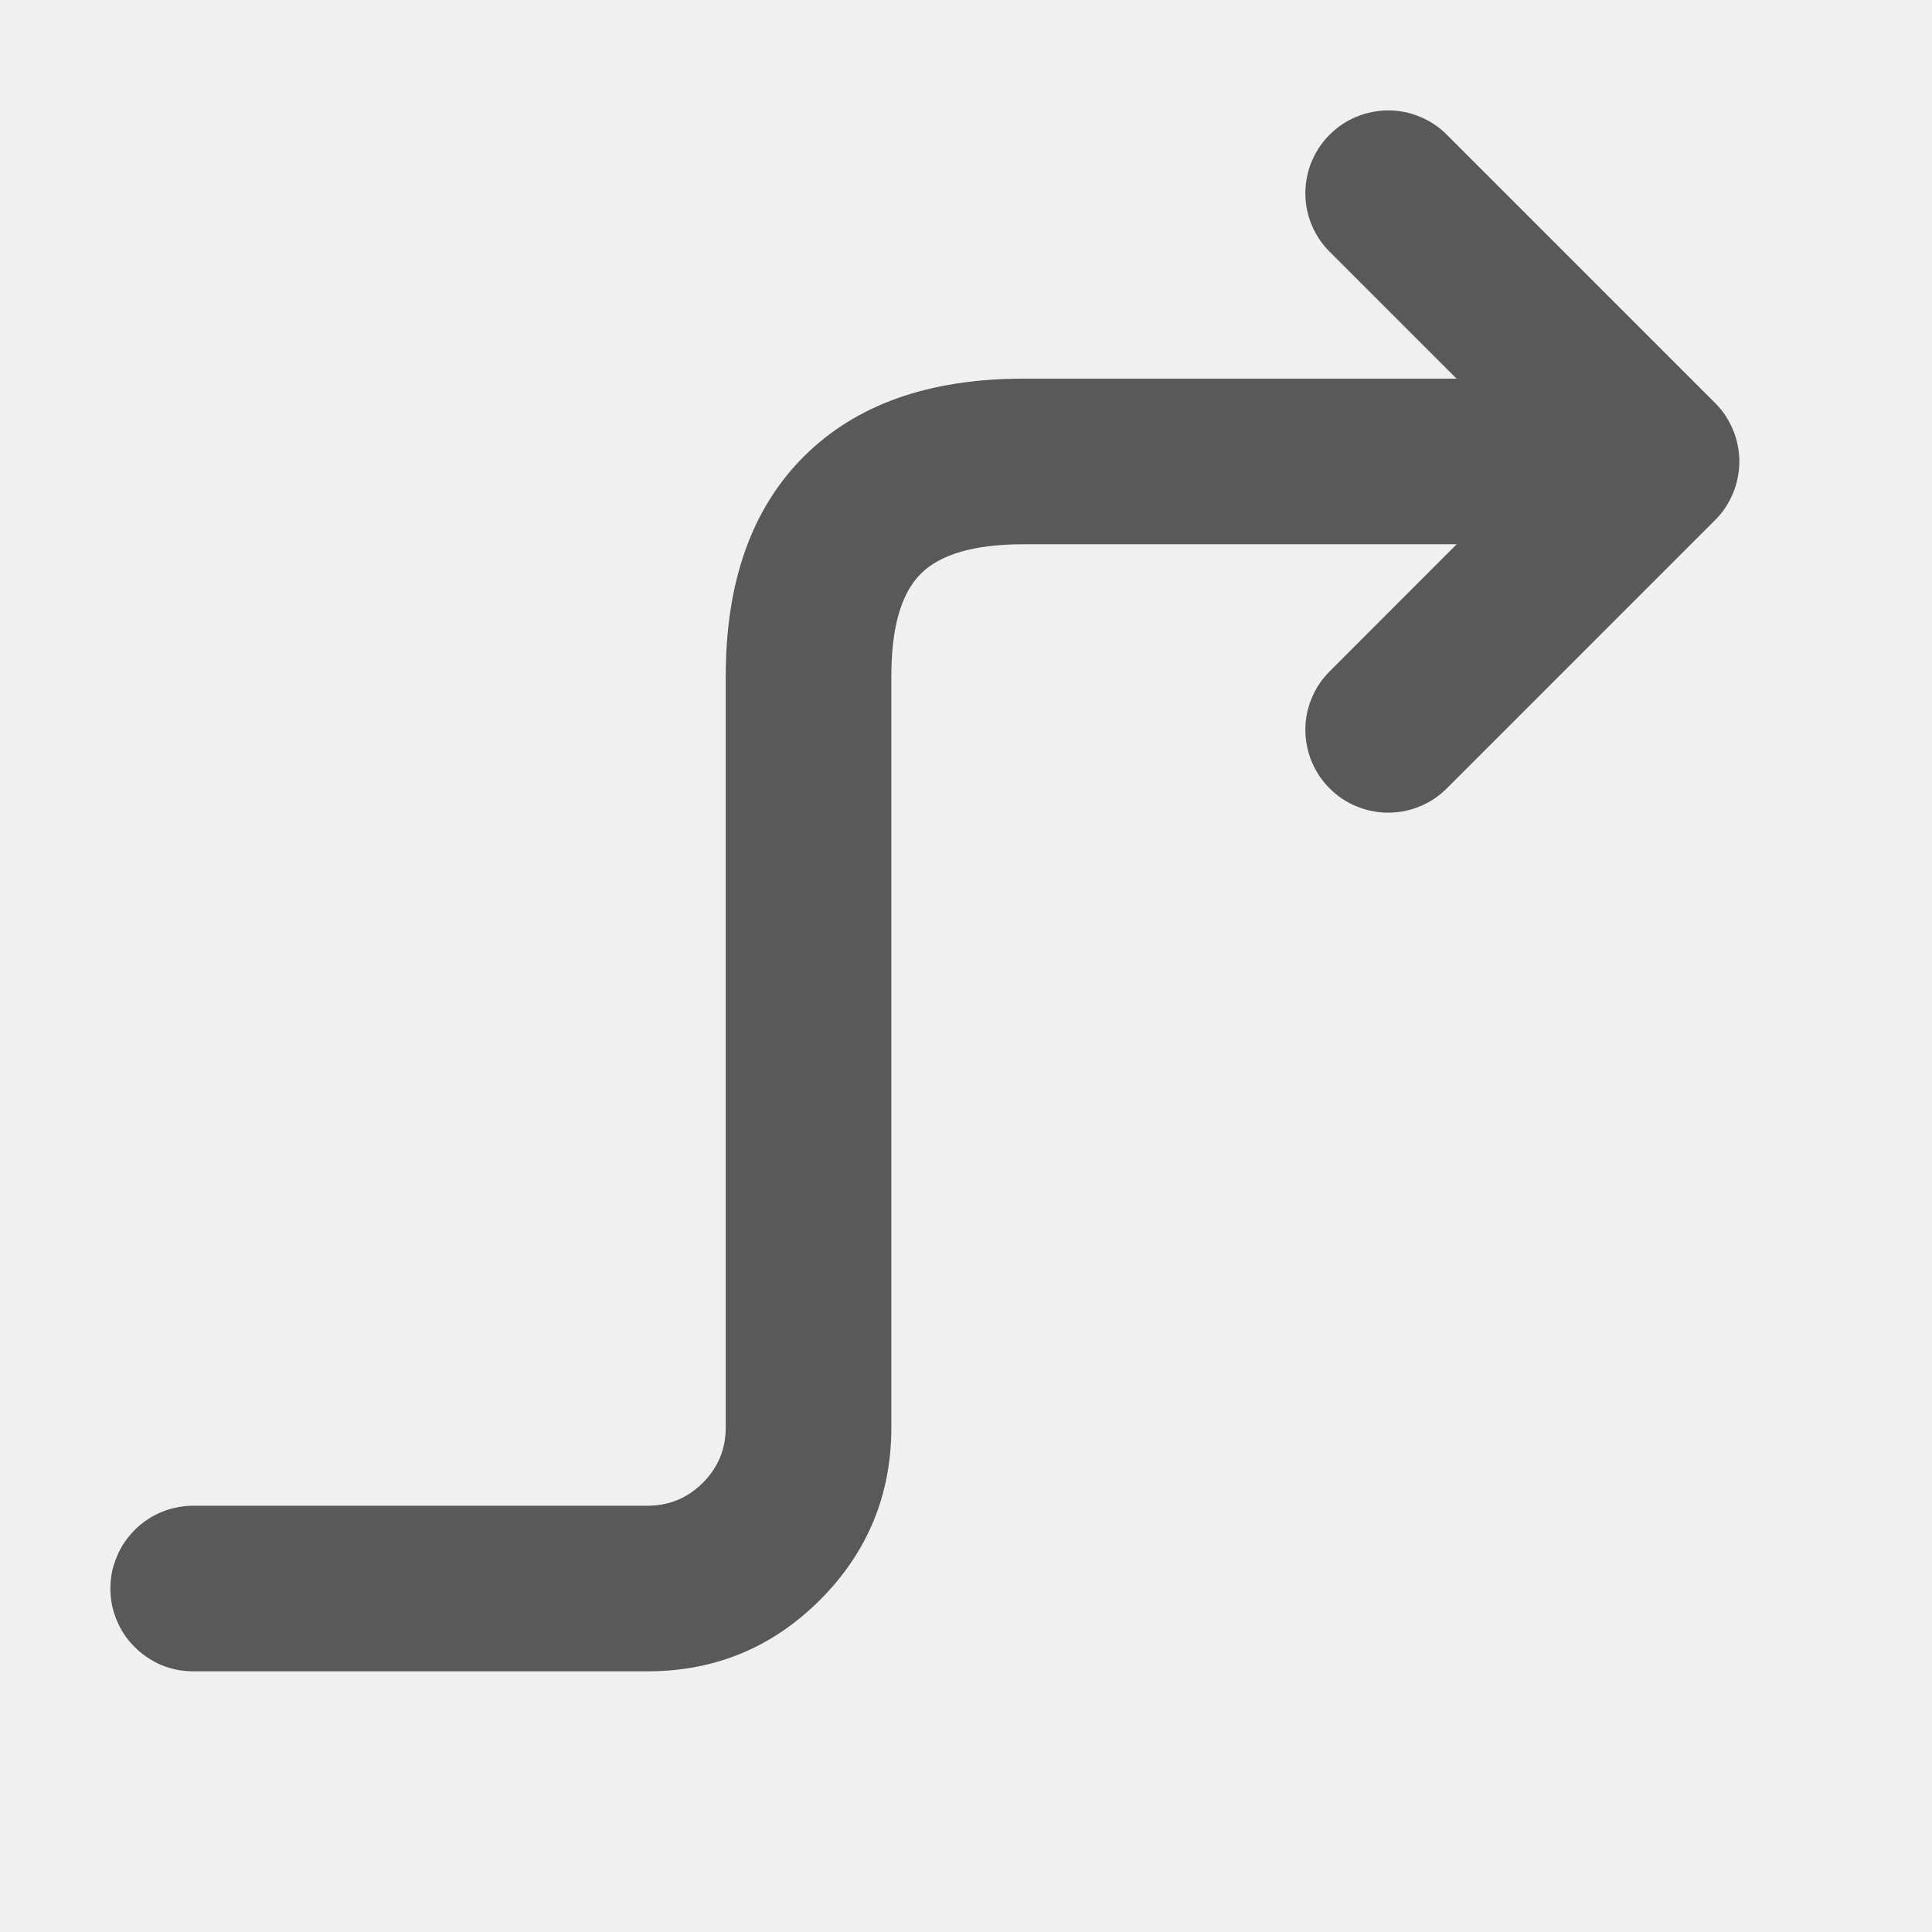
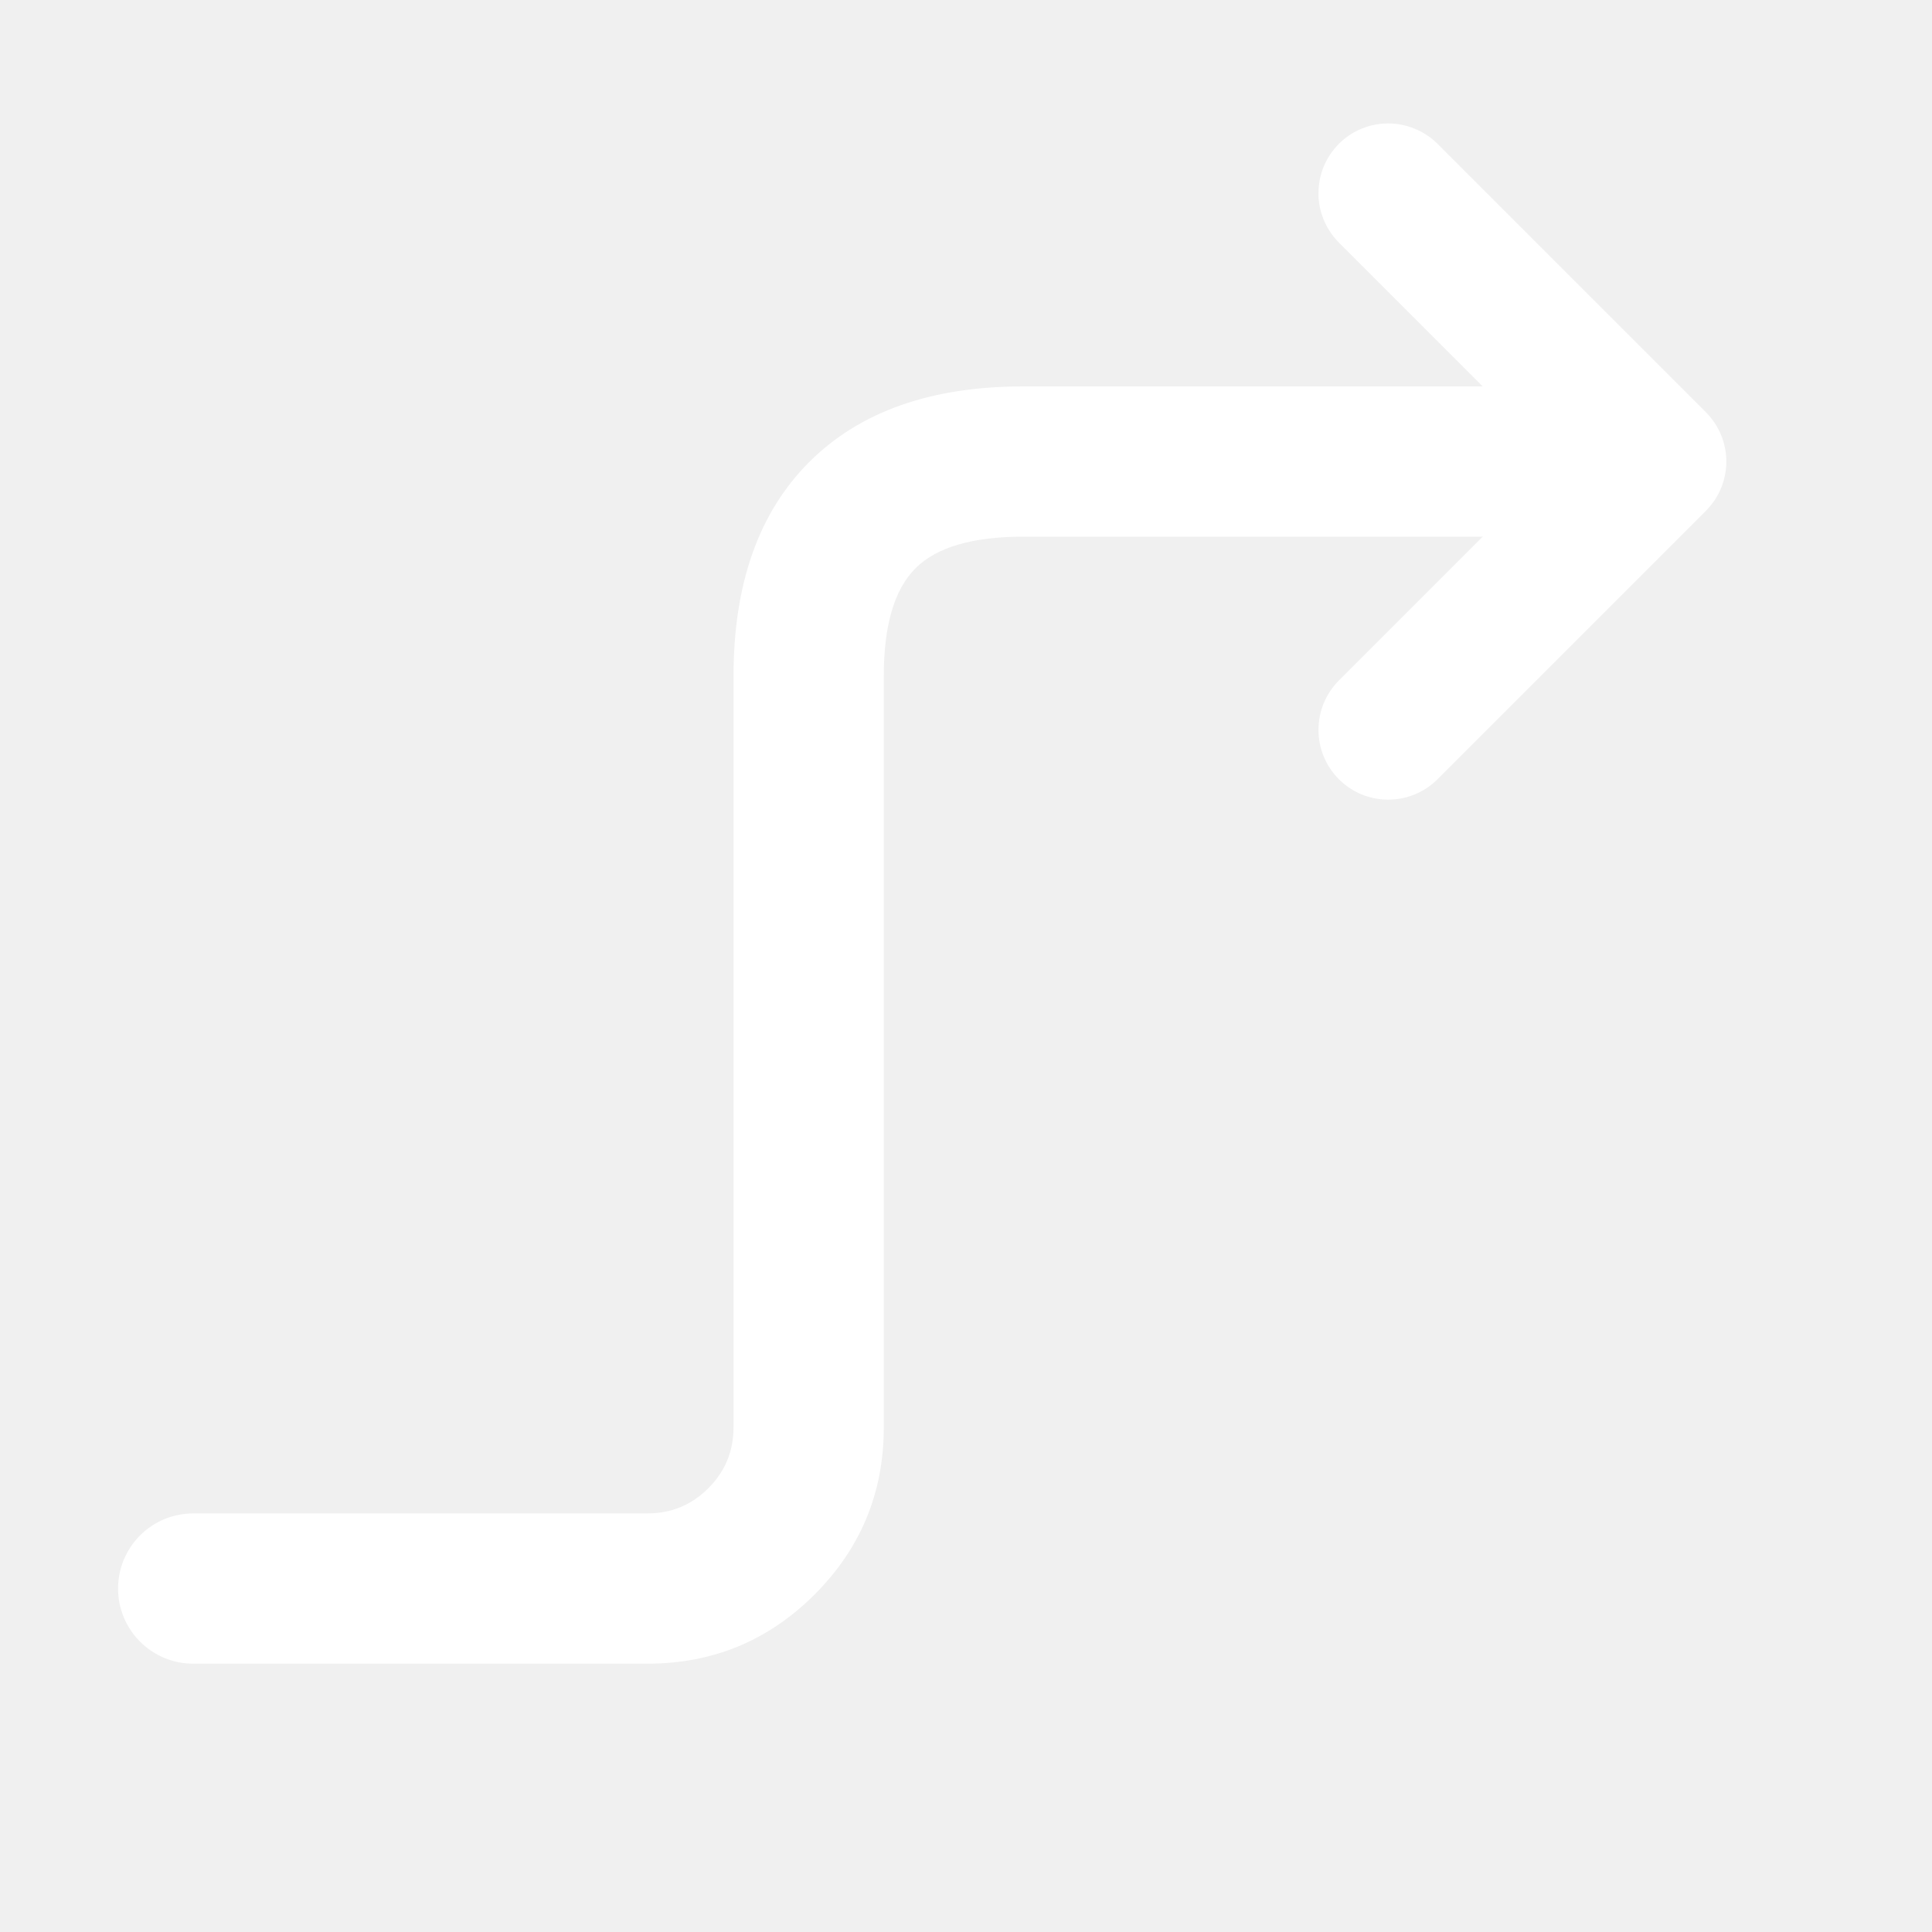
- <svg xmlns="http://www.w3.org/2000/svg" fill="none" version="1.1" width="14" height="14" viewBox="0 0 14 14">
+ <svg xmlns="http://www.w3.org/2000/svg" fill="none" version="1.1" width="18" height="18" viewBox="0 0 18 18">
  <defs>
-     <clipPath id="master_svg0_517_01223">
-       <rect x="0" y="0" width="14" height="14" rx="0" />
+     <clipPath id="master_svg0_945_9831">
+       <rect x="0" y="0" width="18" height="18" rx="0" />
    </clipPath>
  </defs>
-   <g clip-path="url(#master_svg0_517_01223)">
+   <g clip-path="url(#master_svg0_945_9831)">
    <g>
-       <path d="M7.415,3.944L11.615,3.944Q11.674,3.944,11.732,3.933Q11.79,3.921,11.844,3.899Q11.899,3.876,11.948,3.843Q11.997,3.811,12.039,3.769Q12.081,3.727,12.114,3.678Q12.146,3.629,12.169,3.574Q12.192,3.519,12.203,3.462Q12.215,3.404,12.215,3.344Q12.215,3.285,12.203,3.227Q12.192,3.169,12.169,3.115Q12.146,3.06,12.114,3.011Q12.081,2.962,12.039,2.92Q11.997,2.878,11.948,2.846Q11.899,2.813,11.844,2.79Q11.79,2.768,11.732,2.756Q11.674,2.744,11.615,2.744L7.415,2.744Q6.389,2.744,5.824,3.309Q5.259,3.874,5.259,4.9L5.259,10.344Q5.259,10.579,5.093,10.745Q4.927,10.911,4.692,10.911L1.4,10.911Q1.341,10.911,1.283,10.923Q1.225,10.934,1.17,10.957Q1.116,10.979,1.067,11.012Q1.017,11.045,0.976,11.087Q0.934,11.129,0.901,11.178Q0.868,11.227,0.846,11.282Q0.823,11.336,0.811,11.394Q0.8,11.452,0.8,11.511Q0.8,11.57,0.811,11.628Q0.823,11.686,0.846,11.741Q0.868,11.795,0.901,11.845Q0.934,11.894,0.976,11.935Q1.017,11.977,1.067,12.01Q1.116,12.043,1.17,12.066Q1.225,12.088,1.283,12.1Q1.341,12.111,1.4,12.111L4.692,12.111Q5.424,12.111,5.942,11.594Q6.459,11.076,6.459,10.344L6.459,4.9Q6.459,4.371,6.672,4.158Q6.886,3.944,7.415,3.944Z" fill-rule="evenodd" fill="#595959" fill-opacity="1" />
+       <path d="M9.534,5L14.933,5Q15.002,5,15.07,4.987Q15.138,4.973,15.201,4.947Q15.265,4.92,15.322,4.882Q15.38,4.844,15.428,4.795Q15.477,4.746,15.515,4.689Q15.554,4.632,15.58,4.568Q15.606,4.504,15.62,4.437Q15.633,4.369,15.633,4.3Q15.633,4.231,15.62,4.163Q15.606,4.096,15.58,4.032Q15.554,3.968,15.515,3.911Q15.477,3.854,15.428,3.805Q15.38,3.756,15.322,3.718Q15.265,3.68,15.201,3.653Q15.138,3.627,15.07,3.613Q15.002,3.6,14.933,3.6L9.534,3.6Q8.244,3.6,7.539,4.305Q6.834,5.01,6.834,6.3L6.834,13.3Q6.834,13.631,6.599,13.866Q6.365,14.1,6.033,14.1L1.8,14.1Q1.731,14.1,1.663,14.114Q1.596,14.127,1.532,14.153Q1.468,14.18,1.411,14.218Q1.354,14.256,1.305,14.305Q1.256,14.354,1.218,14.411Q1.18,14.469,1.153,14.532Q1.127,14.596,1.113,14.664Q1.1,14.731,1.1,14.8Q1.1,14.869,1.113,14.937Q1.127,15.004,1.153,15.068Q1.18,15.132,1.218,15.189Q1.256,15.246,1.305,15.295Q1.354,15.344,1.411,15.382Q1.468,15.42,1.532,15.447Q1.596,15.473,1.663,15.487Q1.731,15.5,1.8,15.5L6.033,15.5Q6.945,15.5,7.589,14.856Q8.234,14.211,8.234,13.3L8.234,6.3Q8.234,5.59,8.529,5.295Q8.824,5,9.534,5Z" fill-rule="evenodd" fill="#FFFFFF" fill-opacity="1" />
    </g>
    <g>
-       <path d="M10.484,0.976L12.428,2.92Q12.47,2.962,12.503,3.011Q12.535,3.06,12.558,3.115Q12.581,3.169,12.592,3.227Q12.604,3.285,12.604,3.344Q12.604,3.404,12.592,3.462Q12.581,3.519,12.558,3.574Q12.535,3.629,12.503,3.678Q12.47,3.727,12.428,3.769L10.484,5.713Q10.399,5.798,10.289,5.843Q10.179,5.889,10.059,5.889Q10,5.889,9.942,5.877Q9.884,5.866,9.83,5.843Q9.775,5.821,9.726,5.788Q9.677,5.755,9.635,5.713Q9.593,5.671,9.56,5.622Q9.528,5.573,9.505,5.519Q9.482,5.464,9.471,5.406Q9.459,5.348,9.459,5.289Q9.459,5.17,9.505,5.059Q9.551,4.949,9.635,4.865L11.155,3.344L9.635,1.824L9.635,1.824Q9.551,1.74,9.505,1.63Q9.459,1.519,9.459,1.4Q9.459,1.341,9.471,1.283Q9.482,1.225,9.505,1.17Q9.528,1.116,9.56,1.067Q9.593,1.018,9.635,0.976Q9.677,0.934,9.726,0.901Q9.775,0.868,9.83,0.846Q9.884,0.823,9.942,0.812Q10,0.8,10.059,0.8Q10.179,0.8,10.289,0.846Q10.399,0.891,10.484,0.976L10.484,0.976Z" fill-rule="evenodd" fill="#595959" fill-opacity="1" />
+       <path d="M15.893,3.84L13.393,1.34Q13.302,1.249,13.182,1.2Q13.063,1.15,12.934,1.15Q12.917,1.15,12.9,1.151Q12.78,1.157,12.669,1.206Q12.559,1.255,12.474,1.34Q12.383,1.432,12.333,1.551Q12.284,1.671,12.284,1.8Q12.284,1.817,12.284,1.834Q12.291,1.954,12.34,2.064Q12.389,2.174,12.474,2.26L14.514,4.3L12.474,6.34Q12.383,6.432,12.333,6.551Q12.284,6.671,12.284,6.8Q12.284,6.929,12.333,7.049Q12.383,7.168,12.474,7.26Q12.565,7.351,12.685,7.401Q12.804,7.45,12.934,7.45Q13.063,7.45,13.182,7.401Q13.302,7.351,13.393,7.26L15.893,4.76Q15.938,4.714,15.974,4.661Q16.01,4.608,16.034,4.549Q16.059,4.49,16.071,4.427Q16.084,4.364,16.084,4.3Q16.084,4.236,16.071,4.173Q16.059,4.11,16.034,4.051Q16.01,3.992,15.974,3.939Q15.938,3.886,15.893,3.84Z" fill-rule="evenodd" fill="#FFFFFF" fill-opacity="1" />
    </g>
  </g>
</svg>
